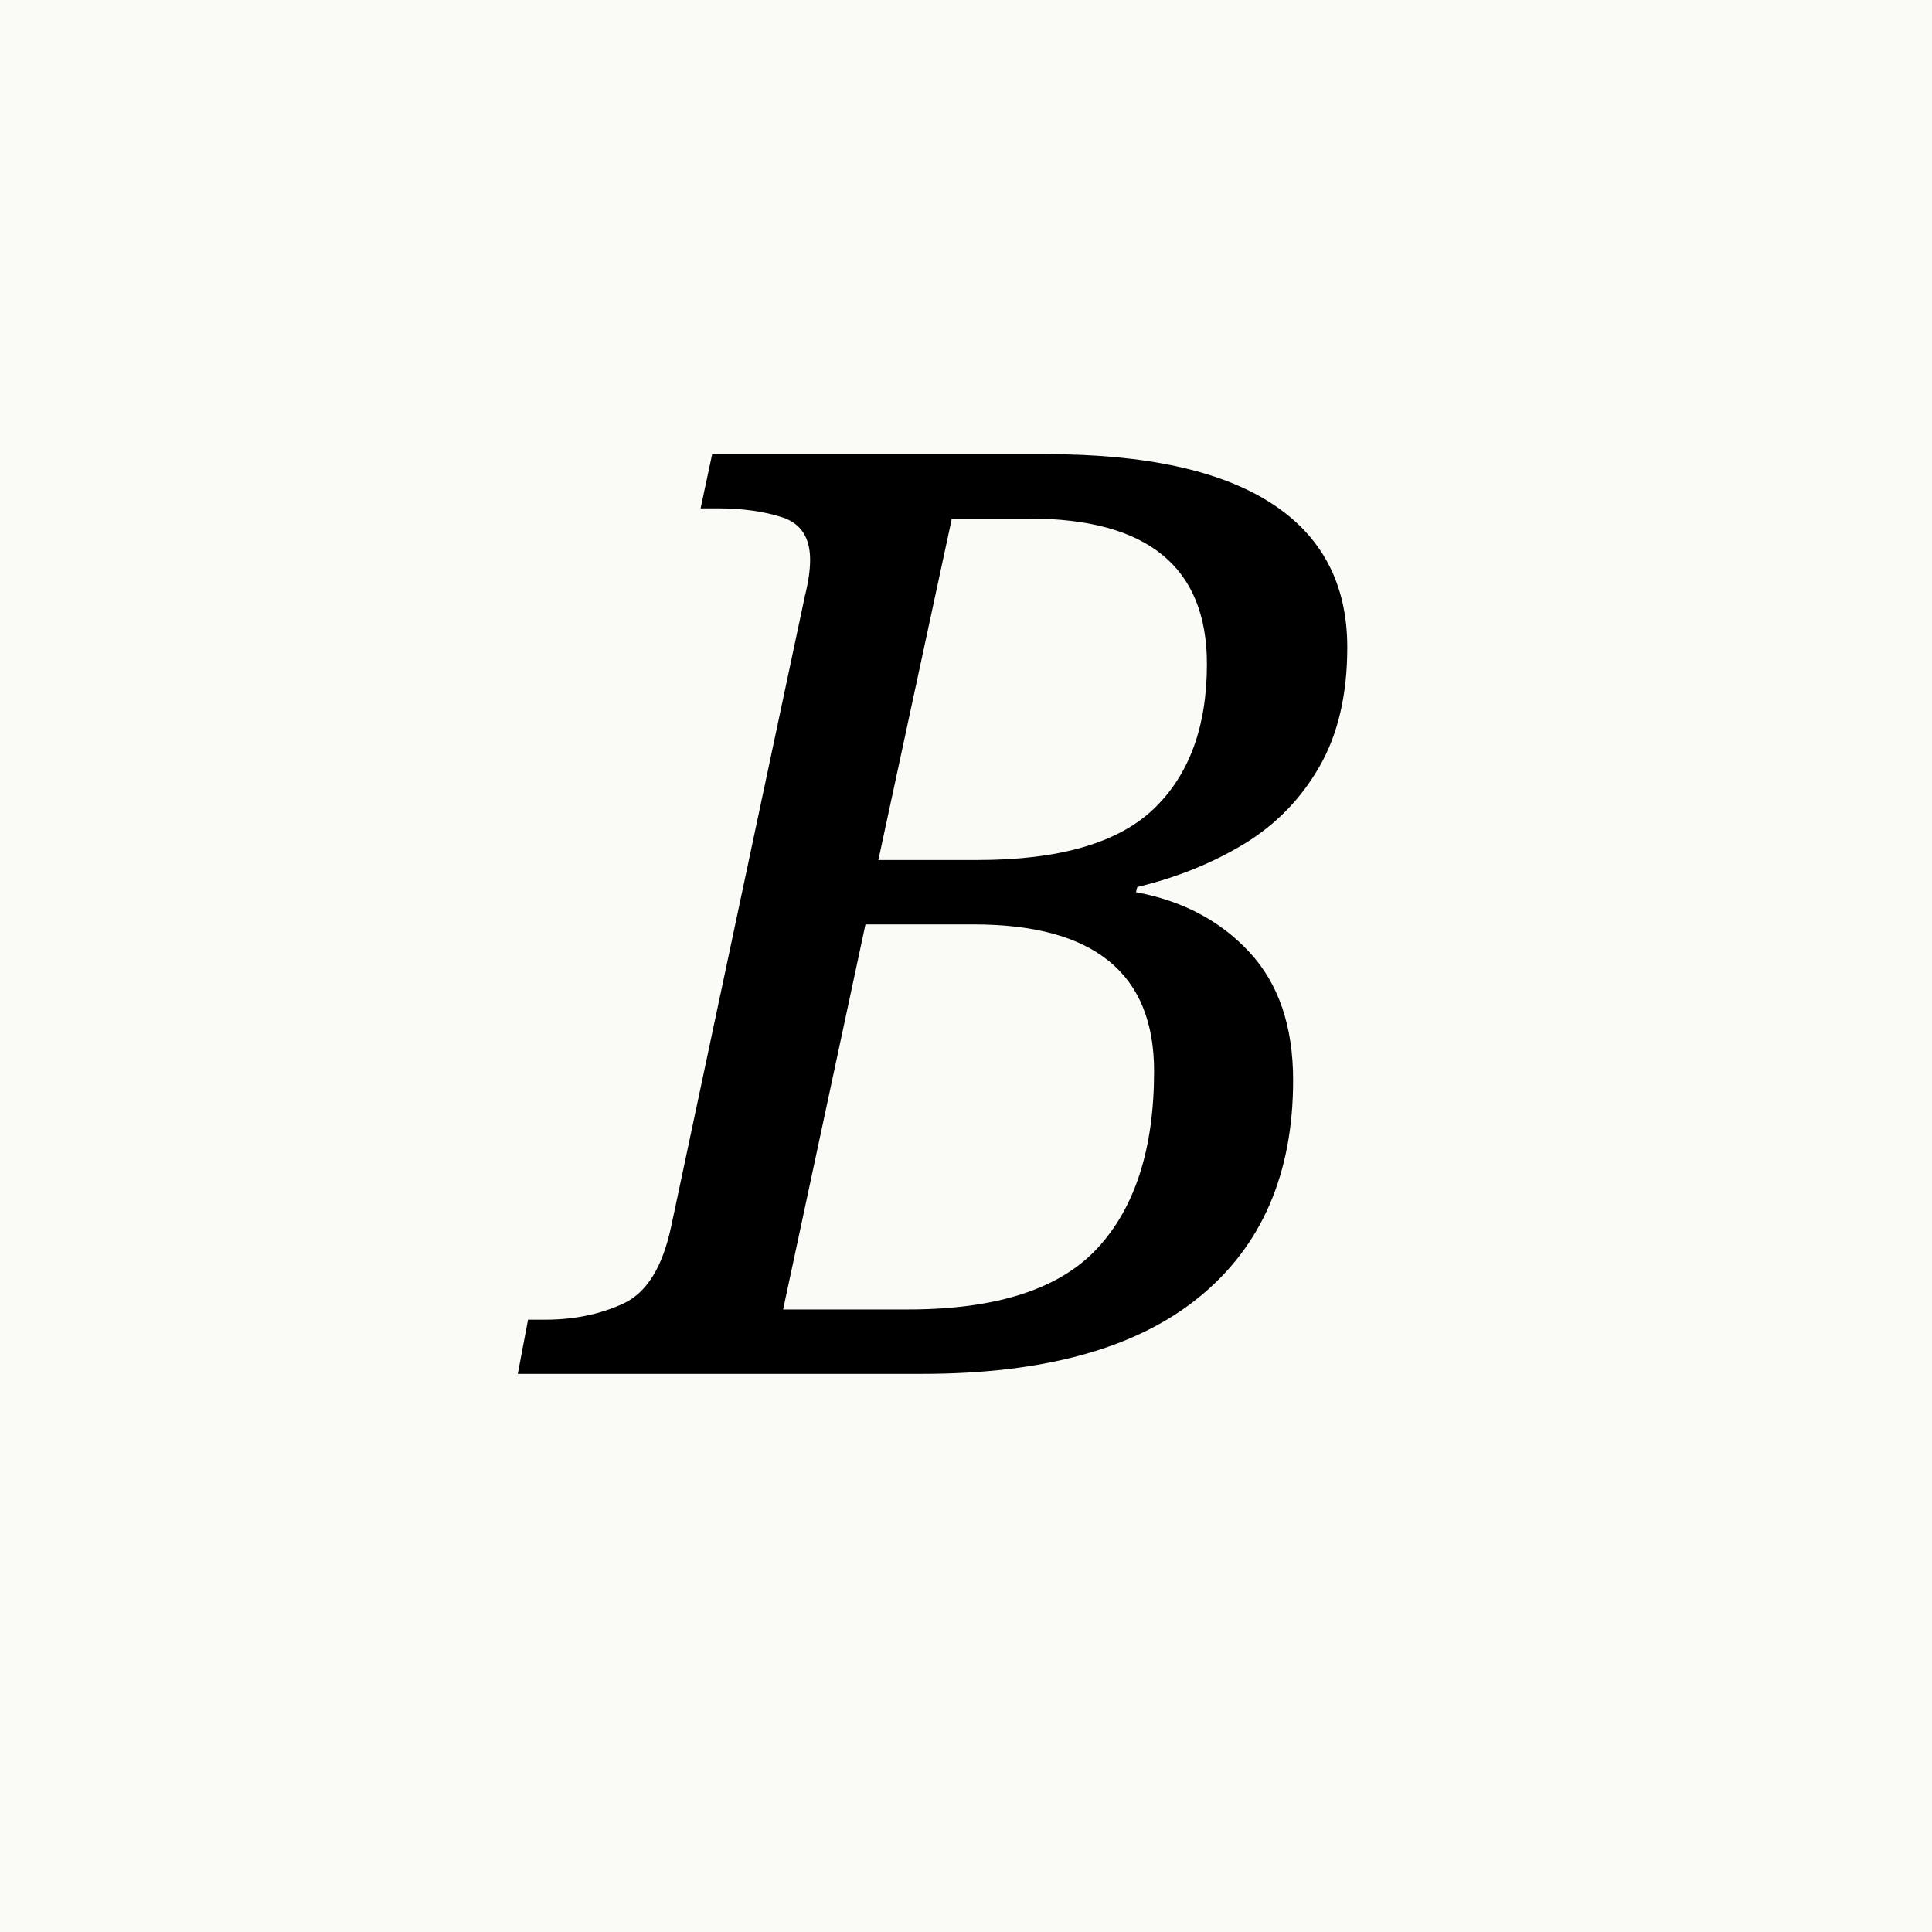
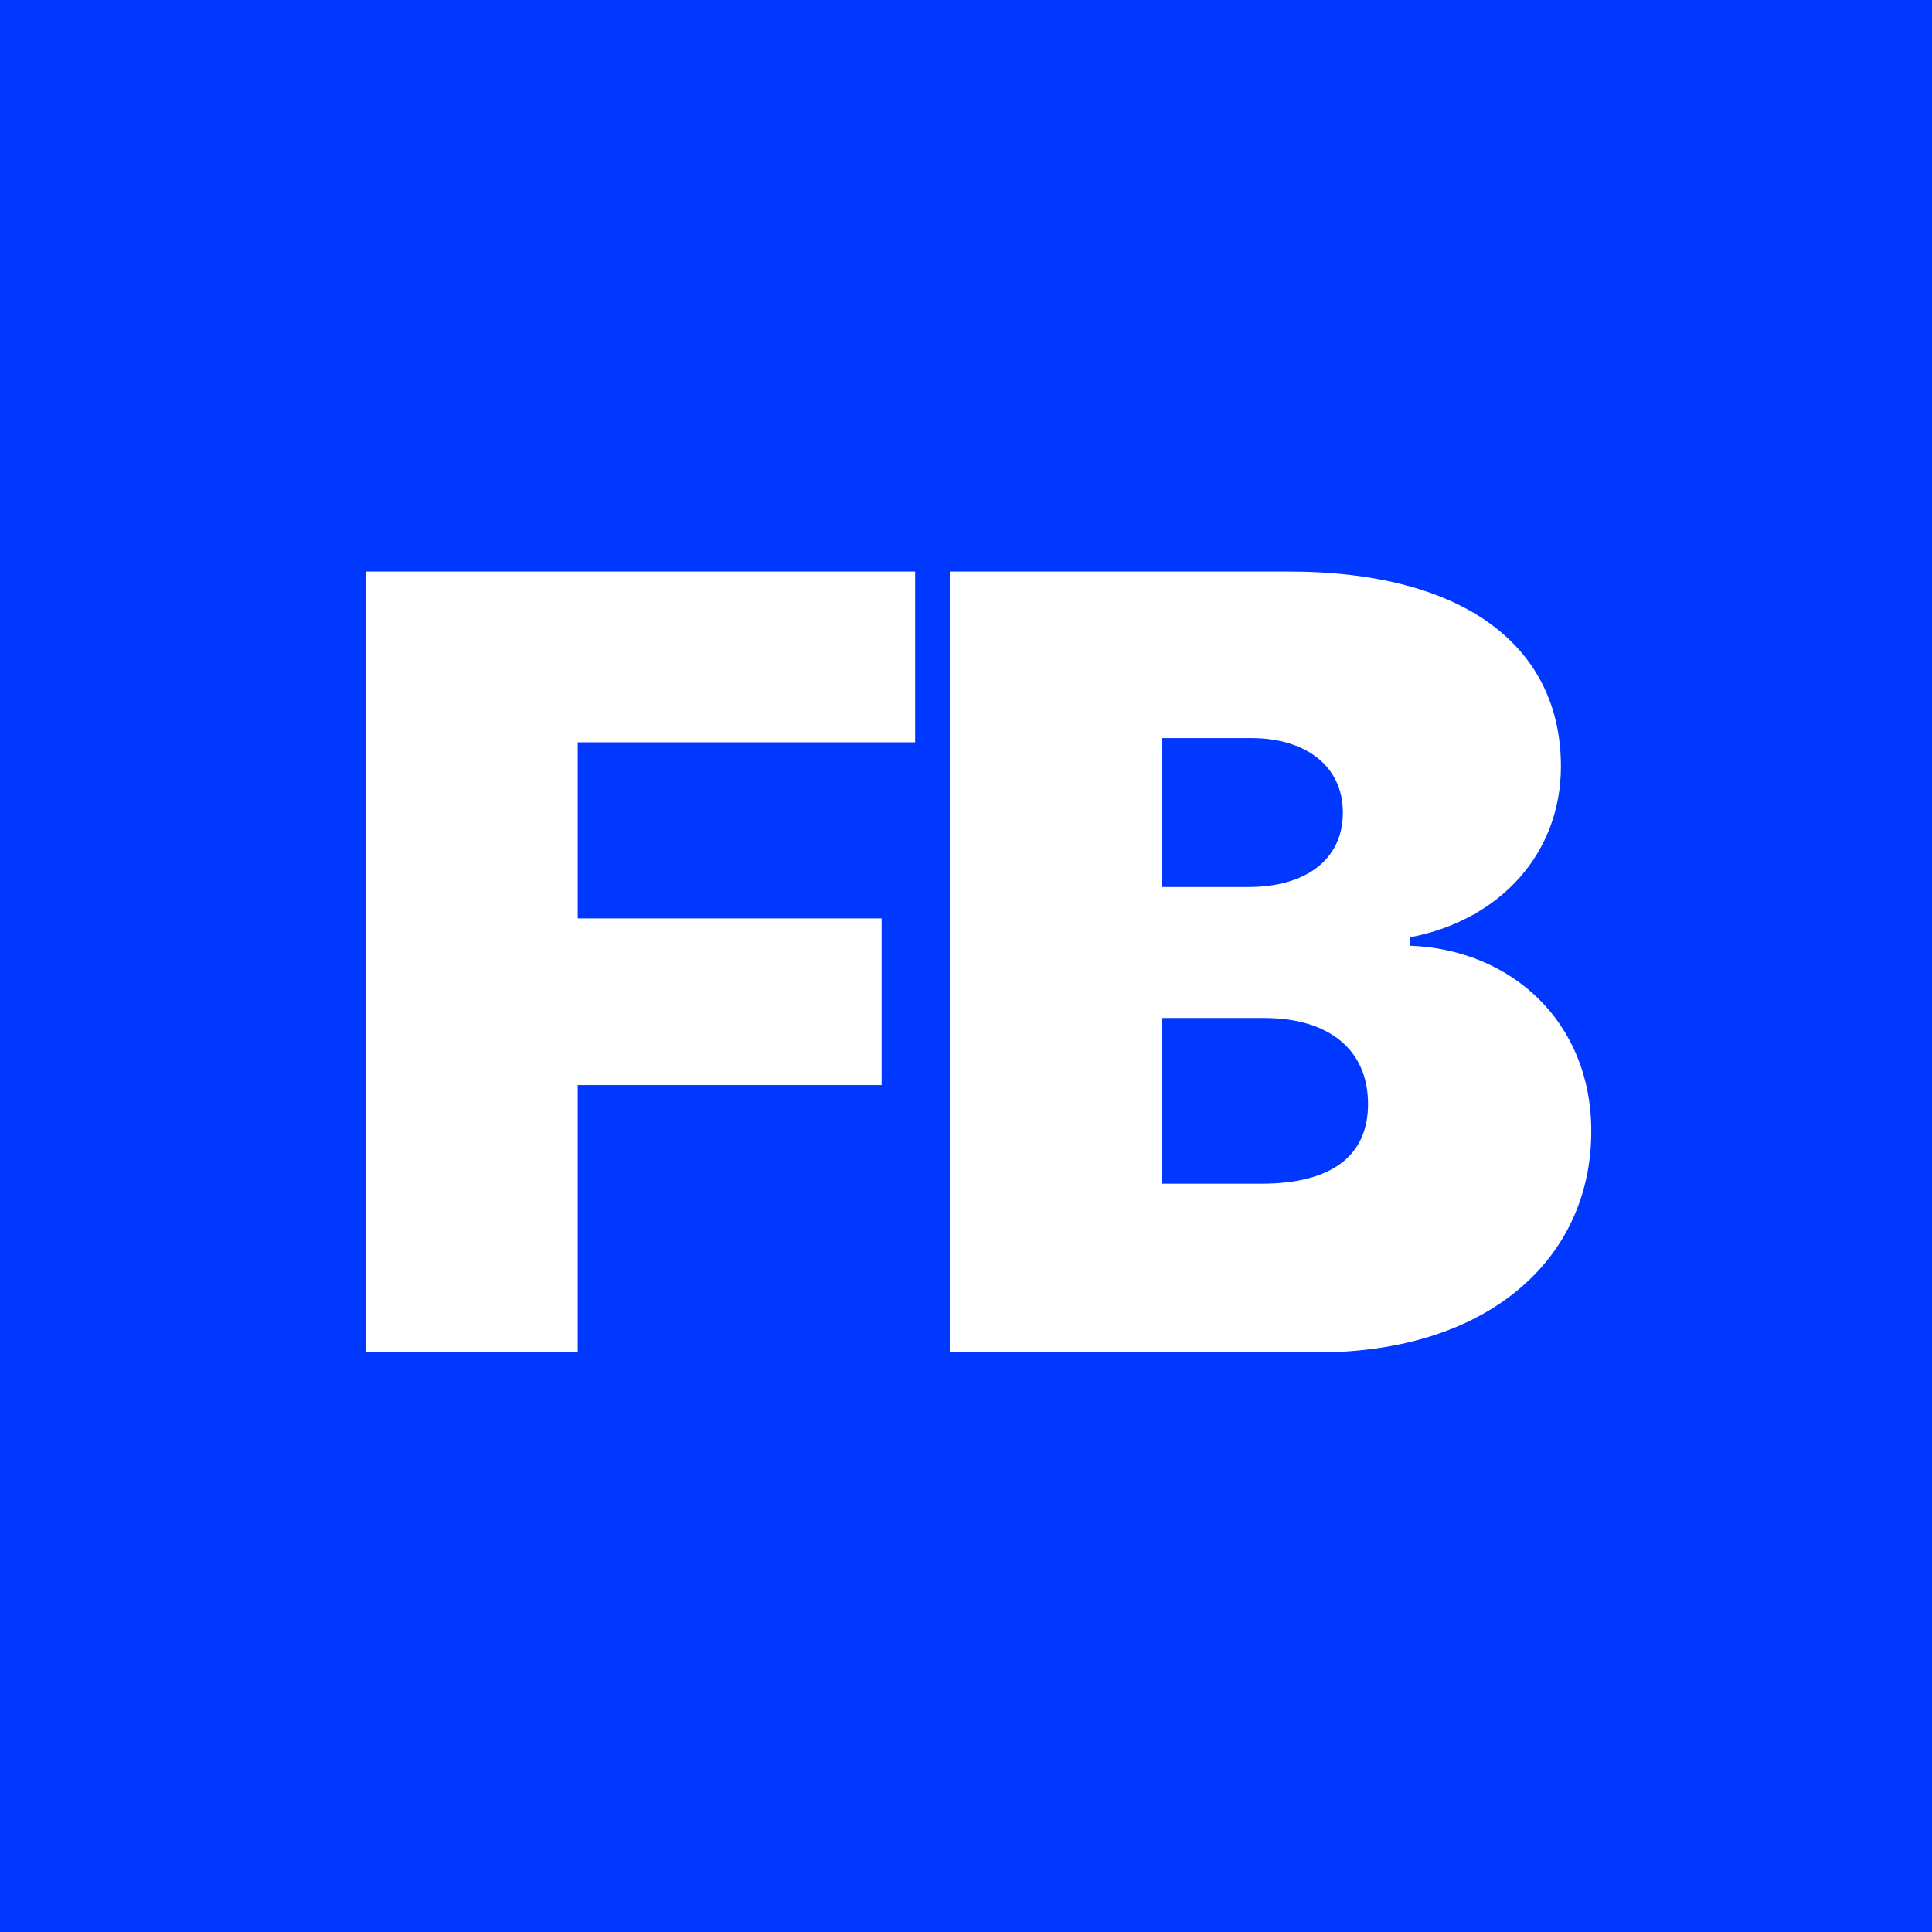
<svg xmlns="http://www.w3.org/2000/svg" viewBox="0 0 180 180">
-   <rect width="180" height="180" fill="#fafaf7" />
-   <text x="90" y="128" font-family="Fraunces, Georgia, serif" font-size="120" font-weight="300" font-style="italic" text-anchor="middle" fill="oklch(0.58 0.12 38)">B</text>
+   <rect width="180" height="180" fill="#0038FF" />
+   <text x="90" y="126" font-family="system-ui, -apple-system, sans-serif" font-size="100" font-weight="900" text-anchor="middle" fill="#ffffff" letter-spacing="-4">FB</text>
</svg>
